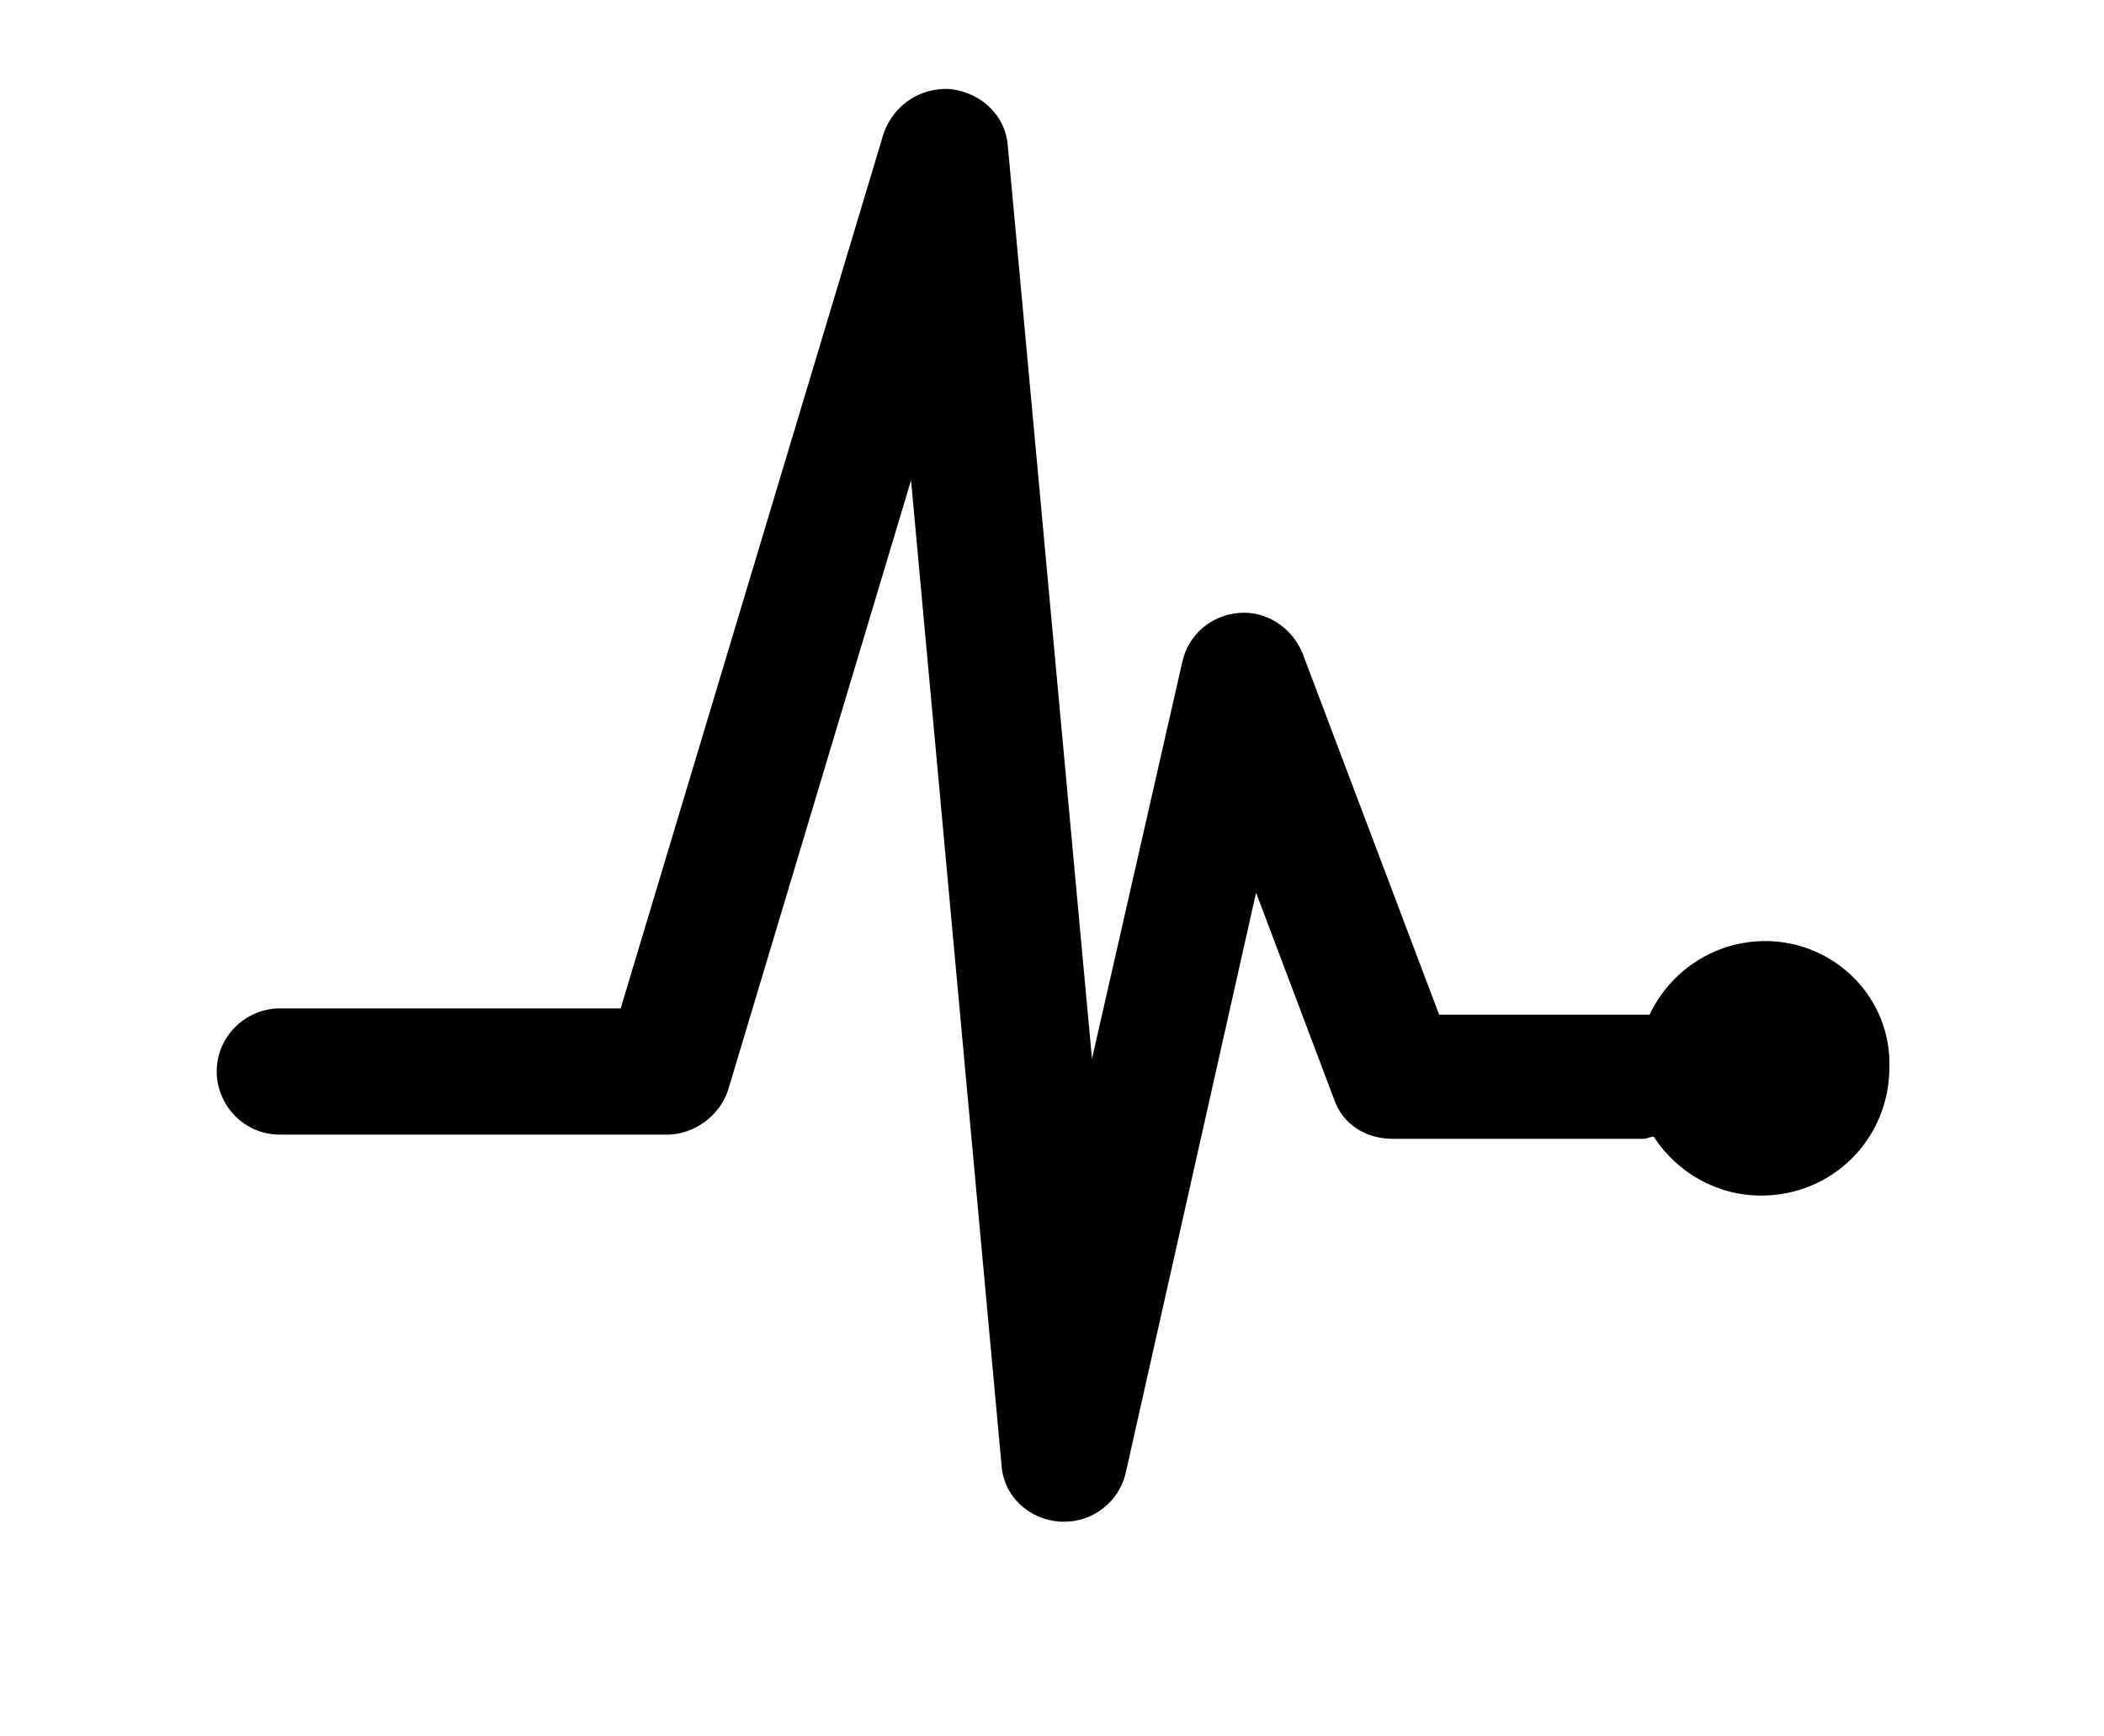
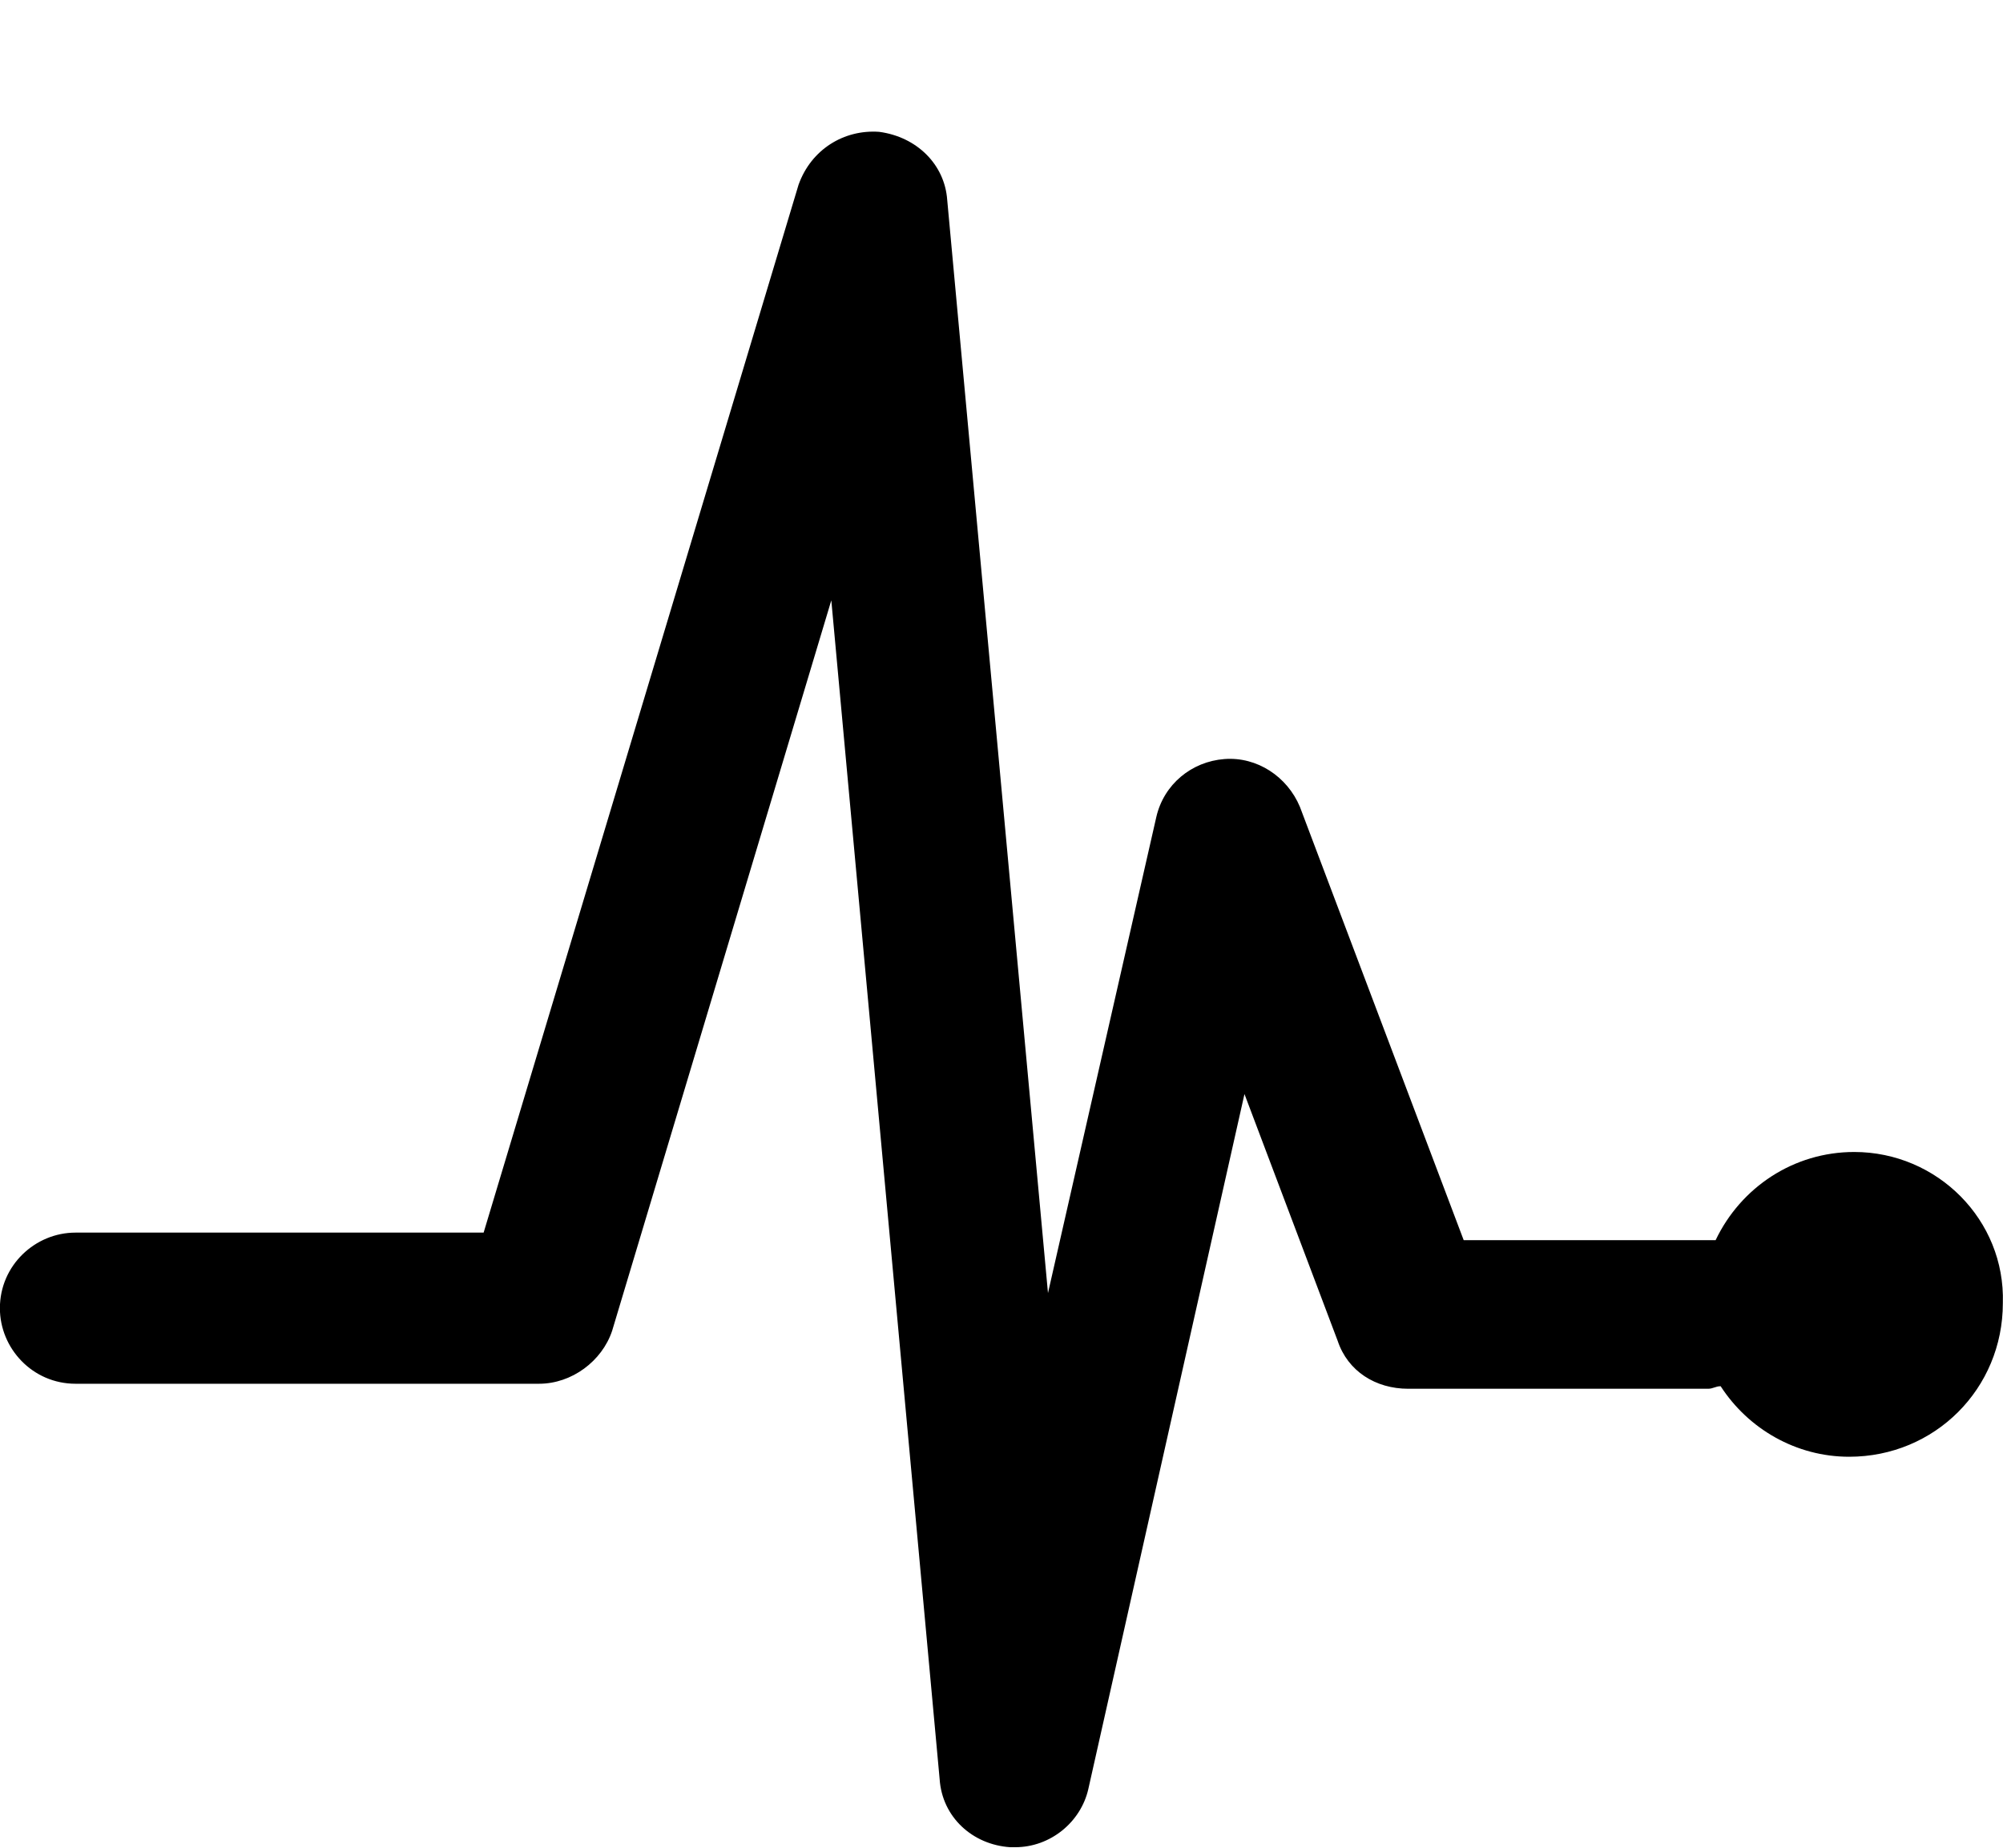
- <svg xmlns="http://www.w3.org/2000/svg" version="1.1" id="timeline" x="0px" y="0px" width="100px" height="82.5px" viewBox="0 17.5 100 82.5" enable-background="new 0 17.5 100 82.5" xml:space="preserve">
+ <svg xmlns="http://www.w3.org/2000/svg" version="1.1" id="timeline" x="0px" y="0px" width="79.502px" height="73.333px" viewBox="10.304 16.5 79.502 73.333" enable-background="new 10.304 16.5 79.502 73.333" xml:space="preserve">
  <path d="M83.9,62.233c-2.4,0-4.5,1.4-5.5,3.5h-0.1h-9.9l-6.5-17.2c-0.5-1.2-1.7-2-3-1.899c-1.3,0.1-2.4,1-2.7,2.3l-4.3,18.899  l-4-43.399c-0.1-1.4-1.2-2.5-2.7-2.7c-1.4-0.1-2.7,0.7-3.2,2.1L29.5,65.434H13.3c-1.6,0-3,1.3-3,3c0,1.6,1.3,3,3,3h18.4  c1.3,0,2.5-0.9,2.9-2.101l8.7-29l4.3,46.801c0.1,1.5,1.3,2.6,2.8,2.699c0.1,0,0.1,0,0.2,0c1.399,0,2.6-1,2.899-2.3l6.2-27.6l3.7,9.8  c0.4,1.2,1.5,1.9,2.8,1.9h11.9c0.2,0,0.3-0.101,0.5-0.101c1.1,1.7,3,2.8,5.1,2.8c3.4,0,6.101-2.699,6.101-6.1  C89.9,64.934,87.2,62.233,83.9,62.233z" />
</svg>
